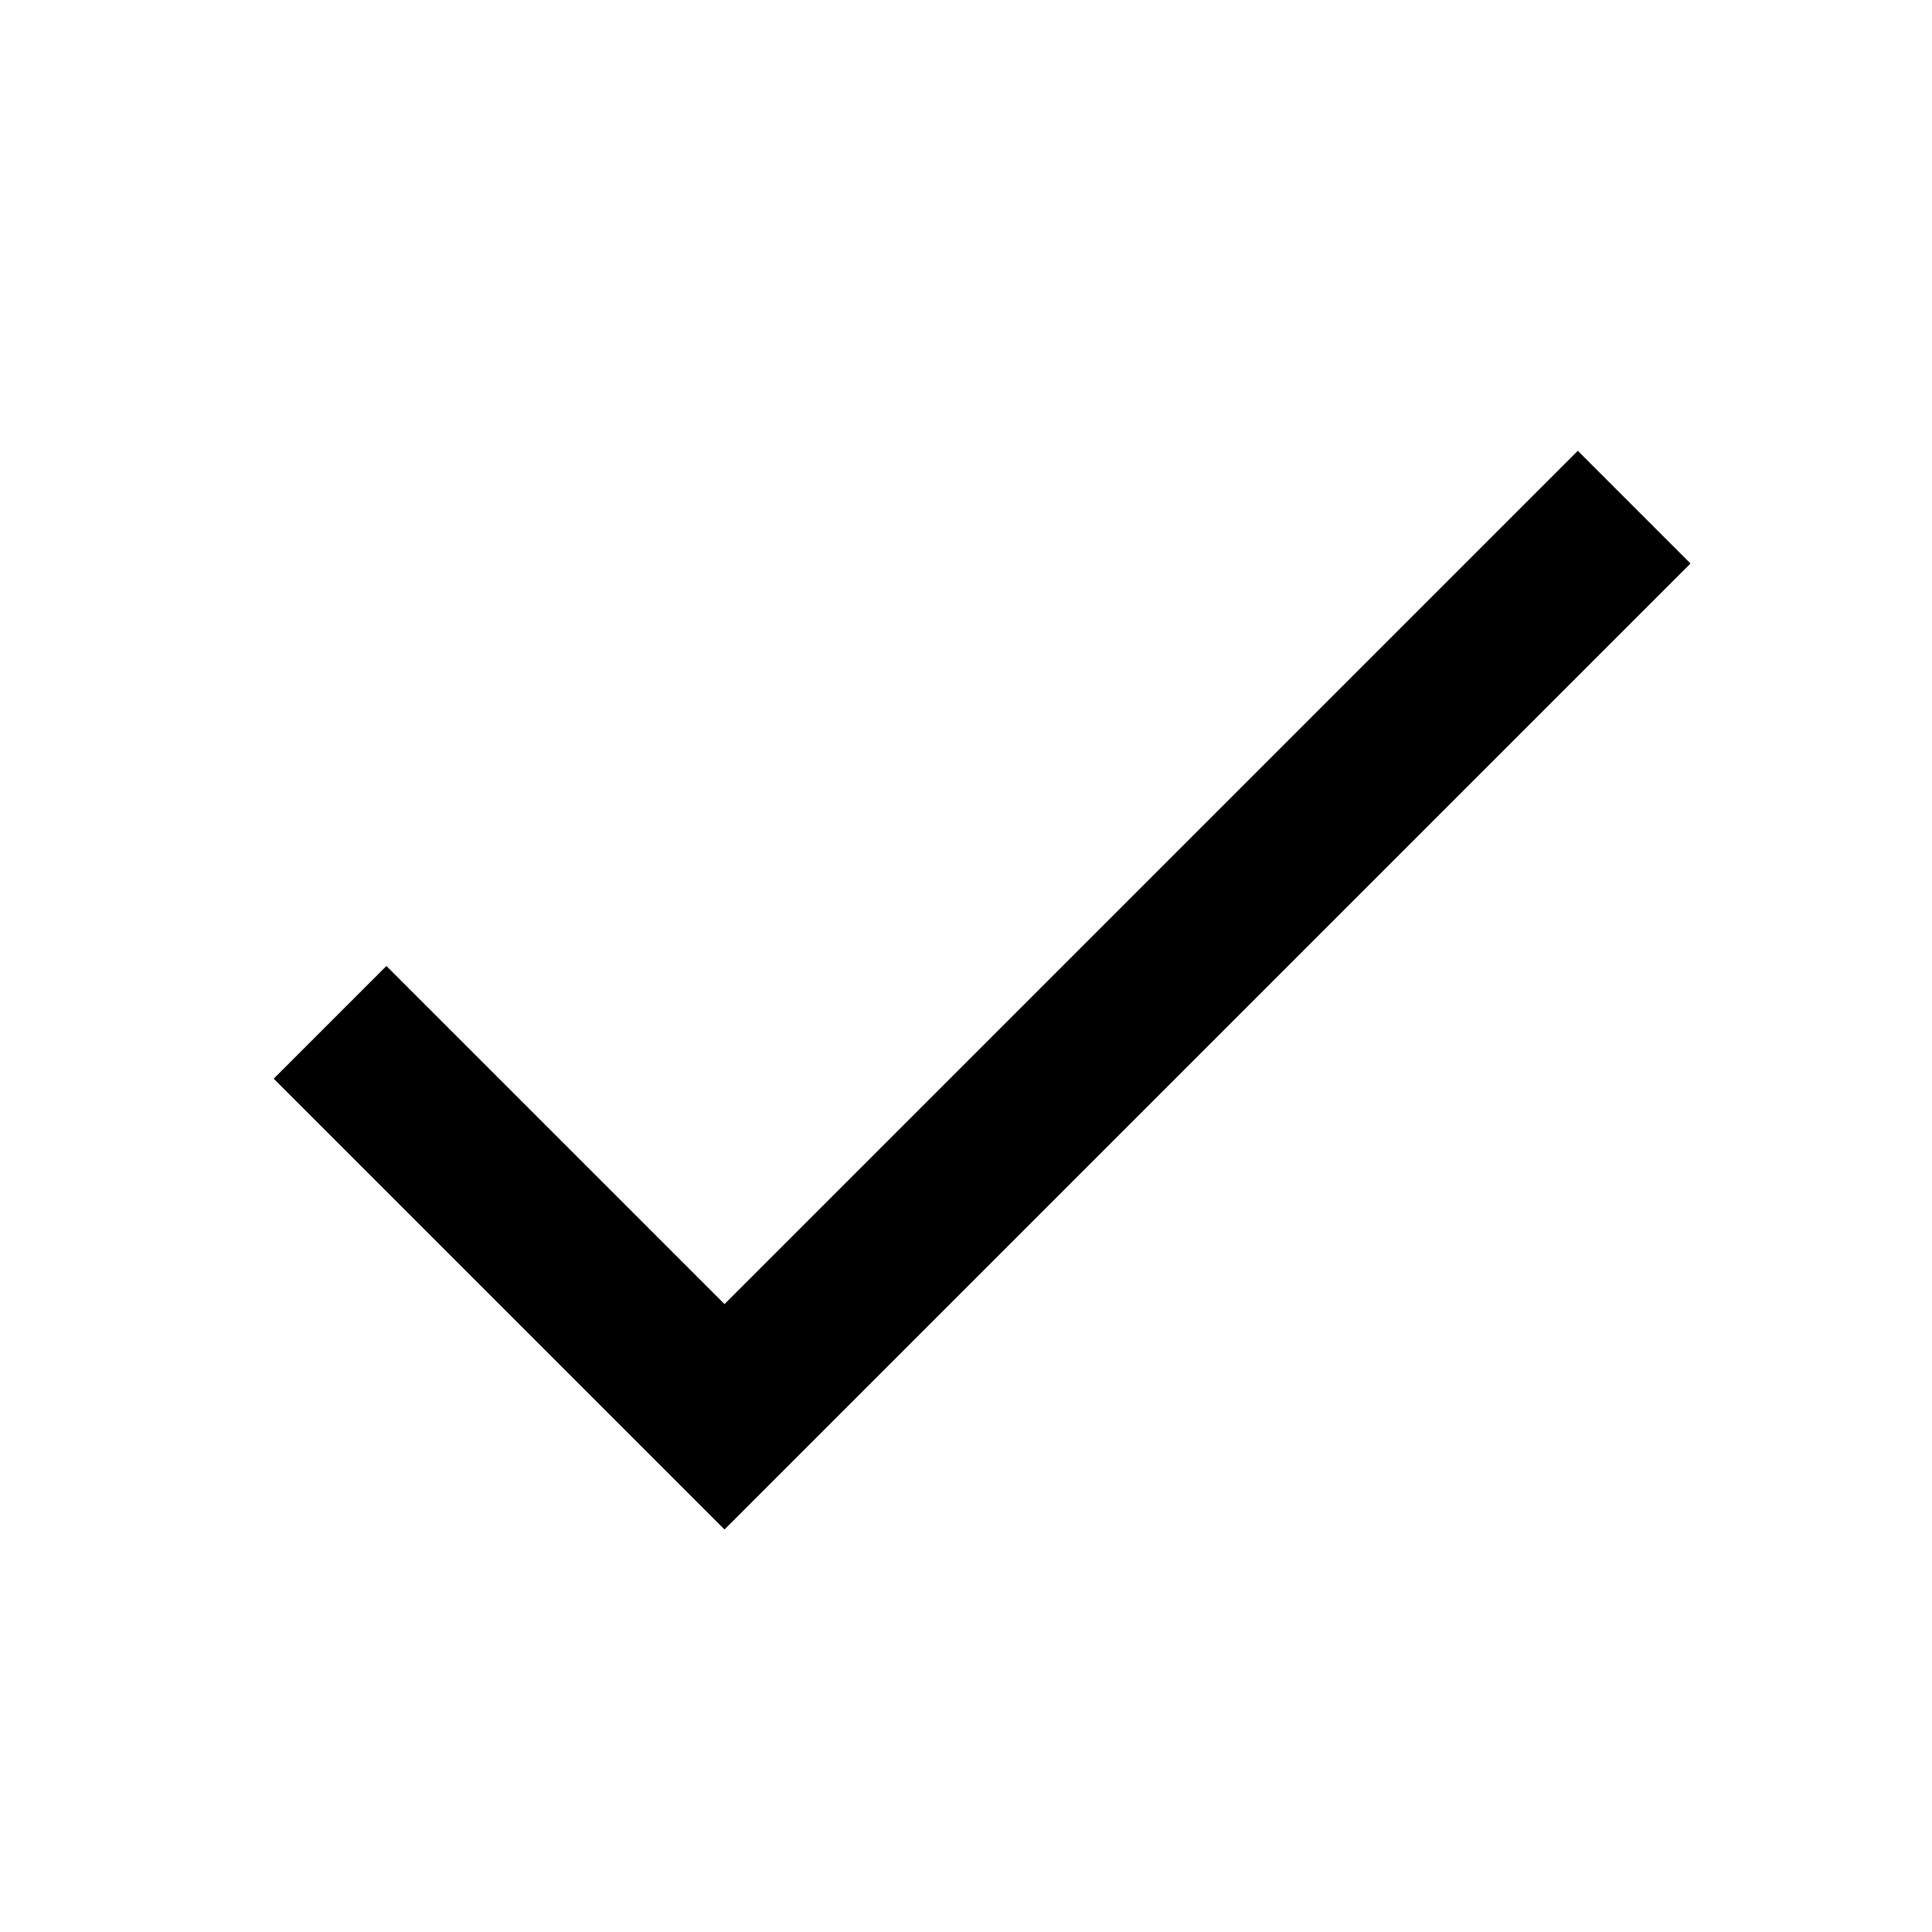
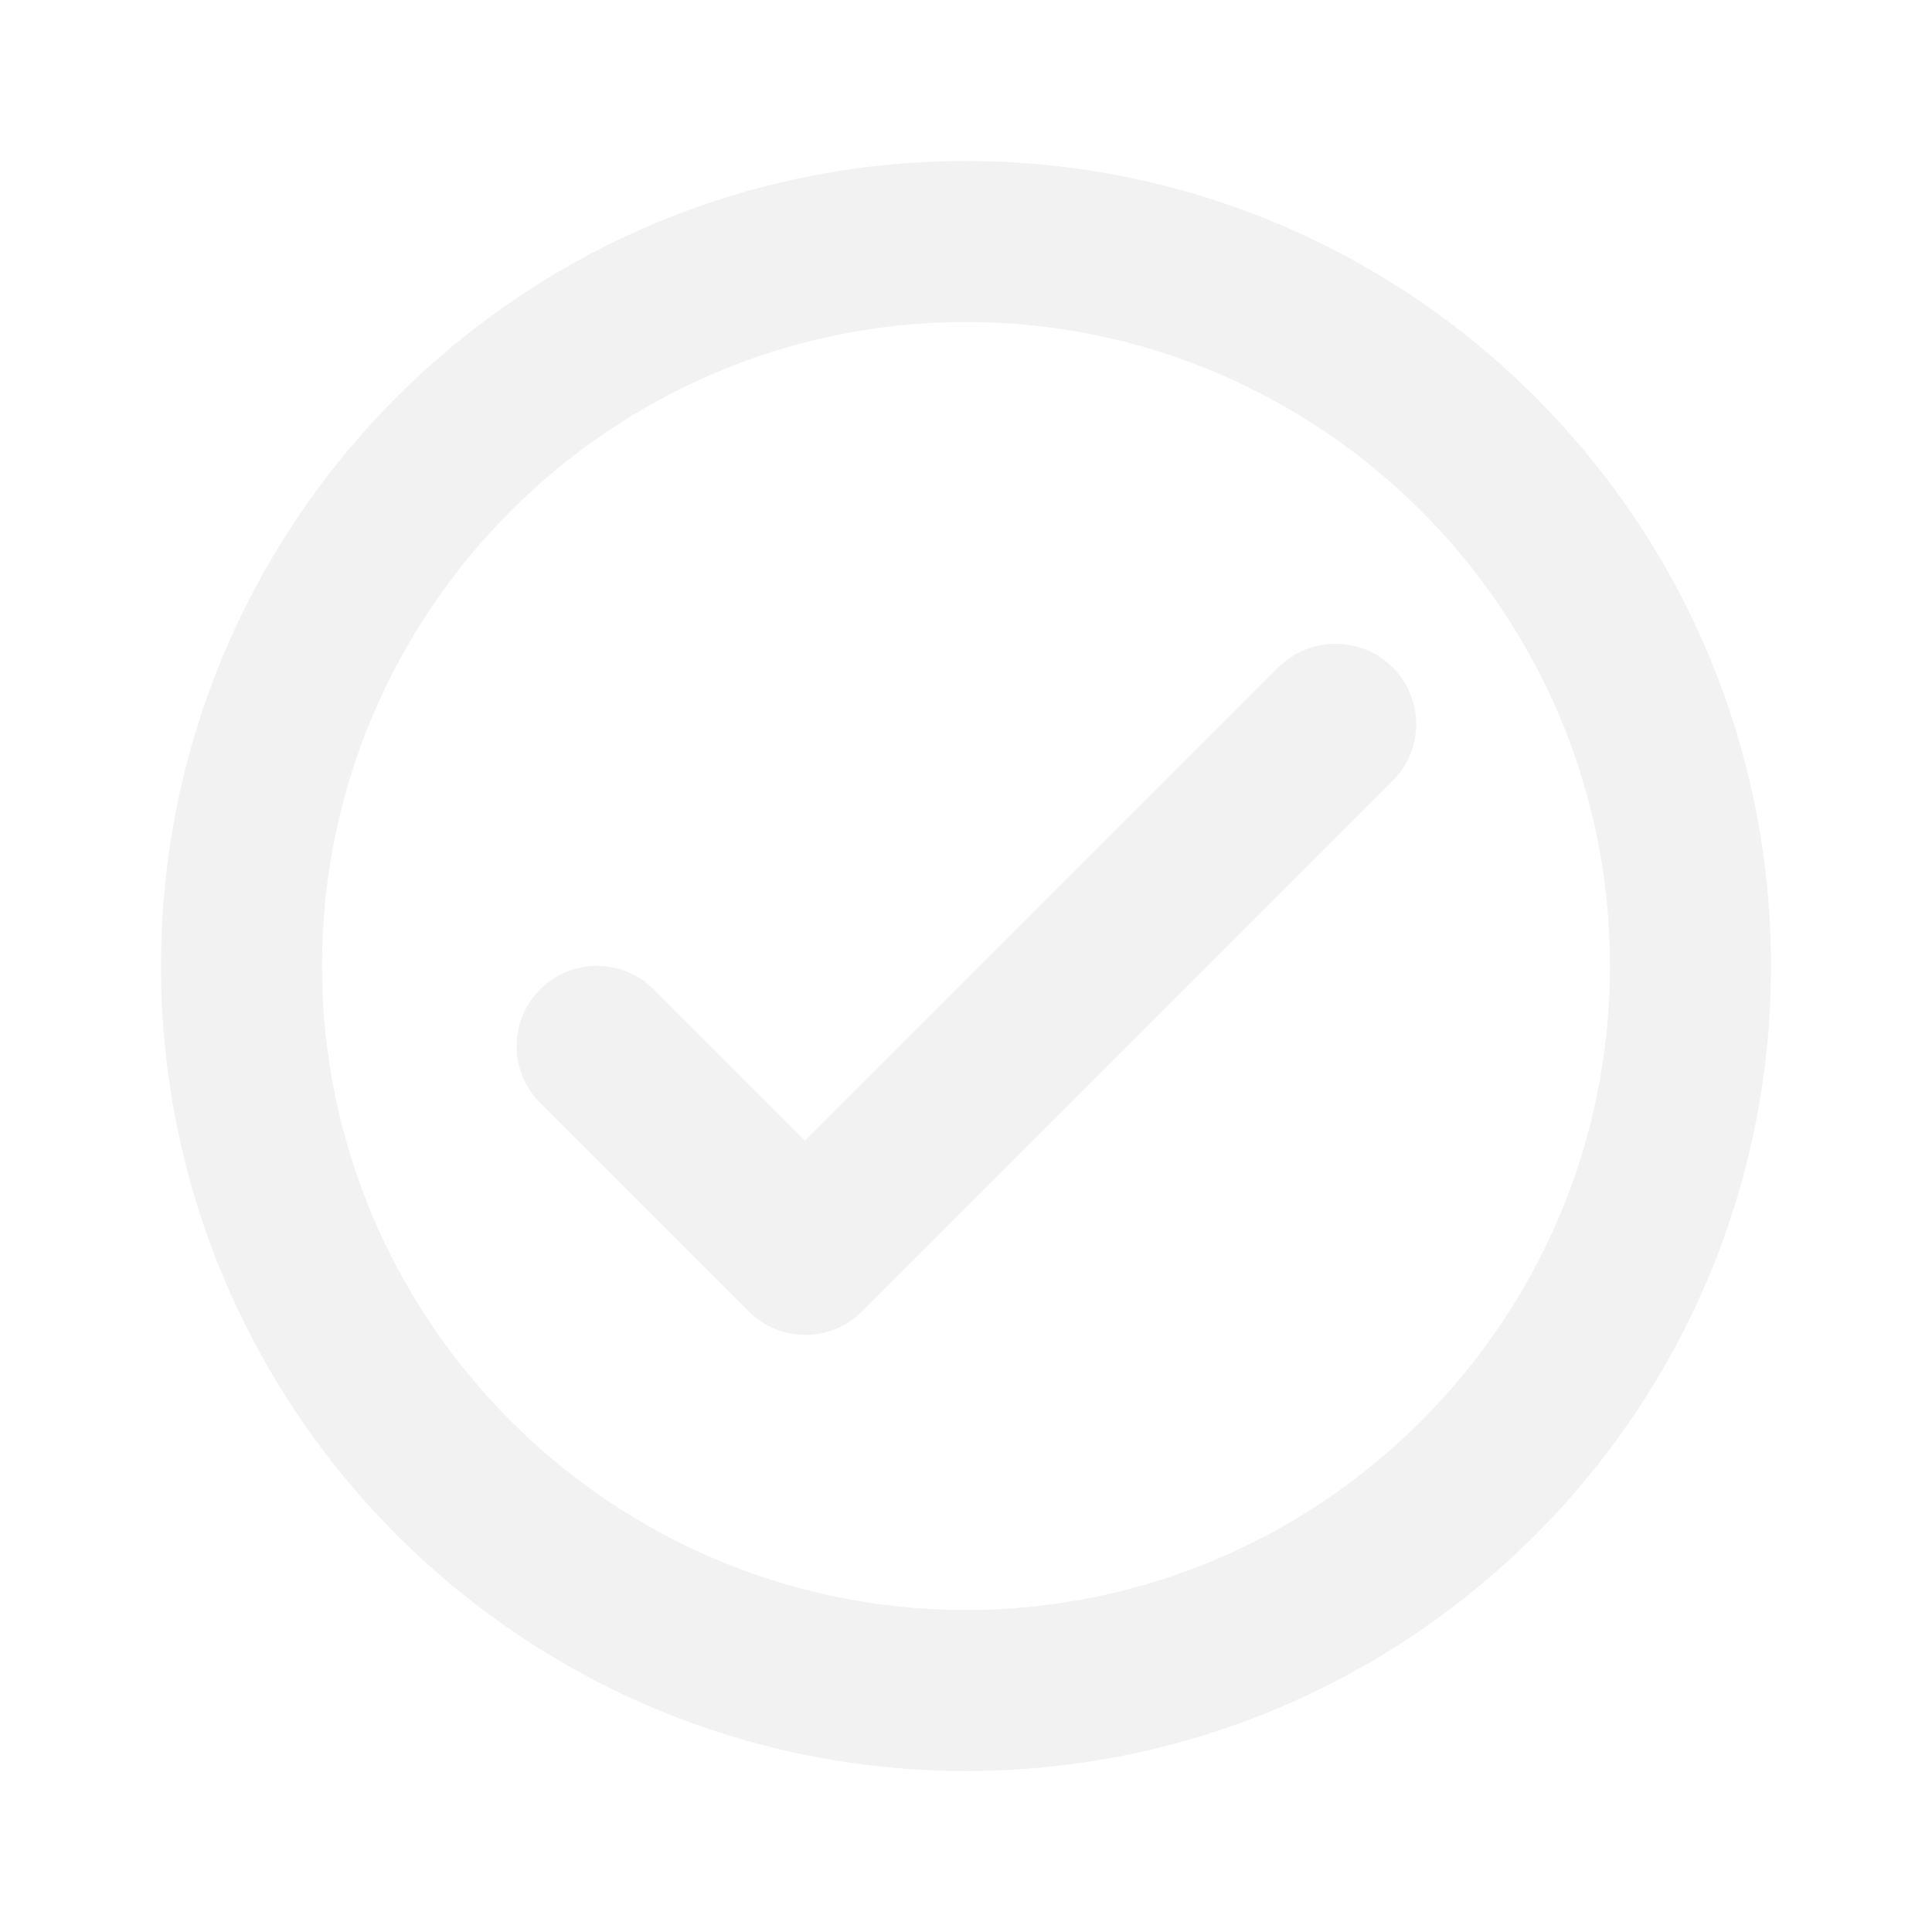
- <svg xmlns="http://www.w3.org/2000/svg" height="24" viewBox="0 0 24 24" width="24">
+ <svg xmlns="http://www.w3.org/2000/svg" fill="#F2F2F2" height="24" viewBox="0 0 24 24" width="24">
  <path d="M0 0h24v24H0V0z" fill="none" />
-   <path d="M9 16.2L4.8 12l-1.4 1.4L9 19 21 7l-1.4-1.4L9 16.2z" />
+   <path d="M12 2C6.48 2 2 6.48 2 12s4.48 10 10 10 10-4.48 10-10S17.52 2 12 2zm0 18c-4.41 0-8-3.59-8-8s3.59-8 8-8 8 3.59 8 8-3.59 8-8 8zm3.88-11.71L10 14.17l-1.88-1.88c-.39-.39-1.02-.39-1.41 0-.39.39-.39 1.02 0 1.41l2.59 2.59c.39.39 1.02.39 1.41 0L17.3 9.7c.39-.39.39-1.02 0-1.41-.39-.39-1.03-.39-1.42 0z" />
</svg>
